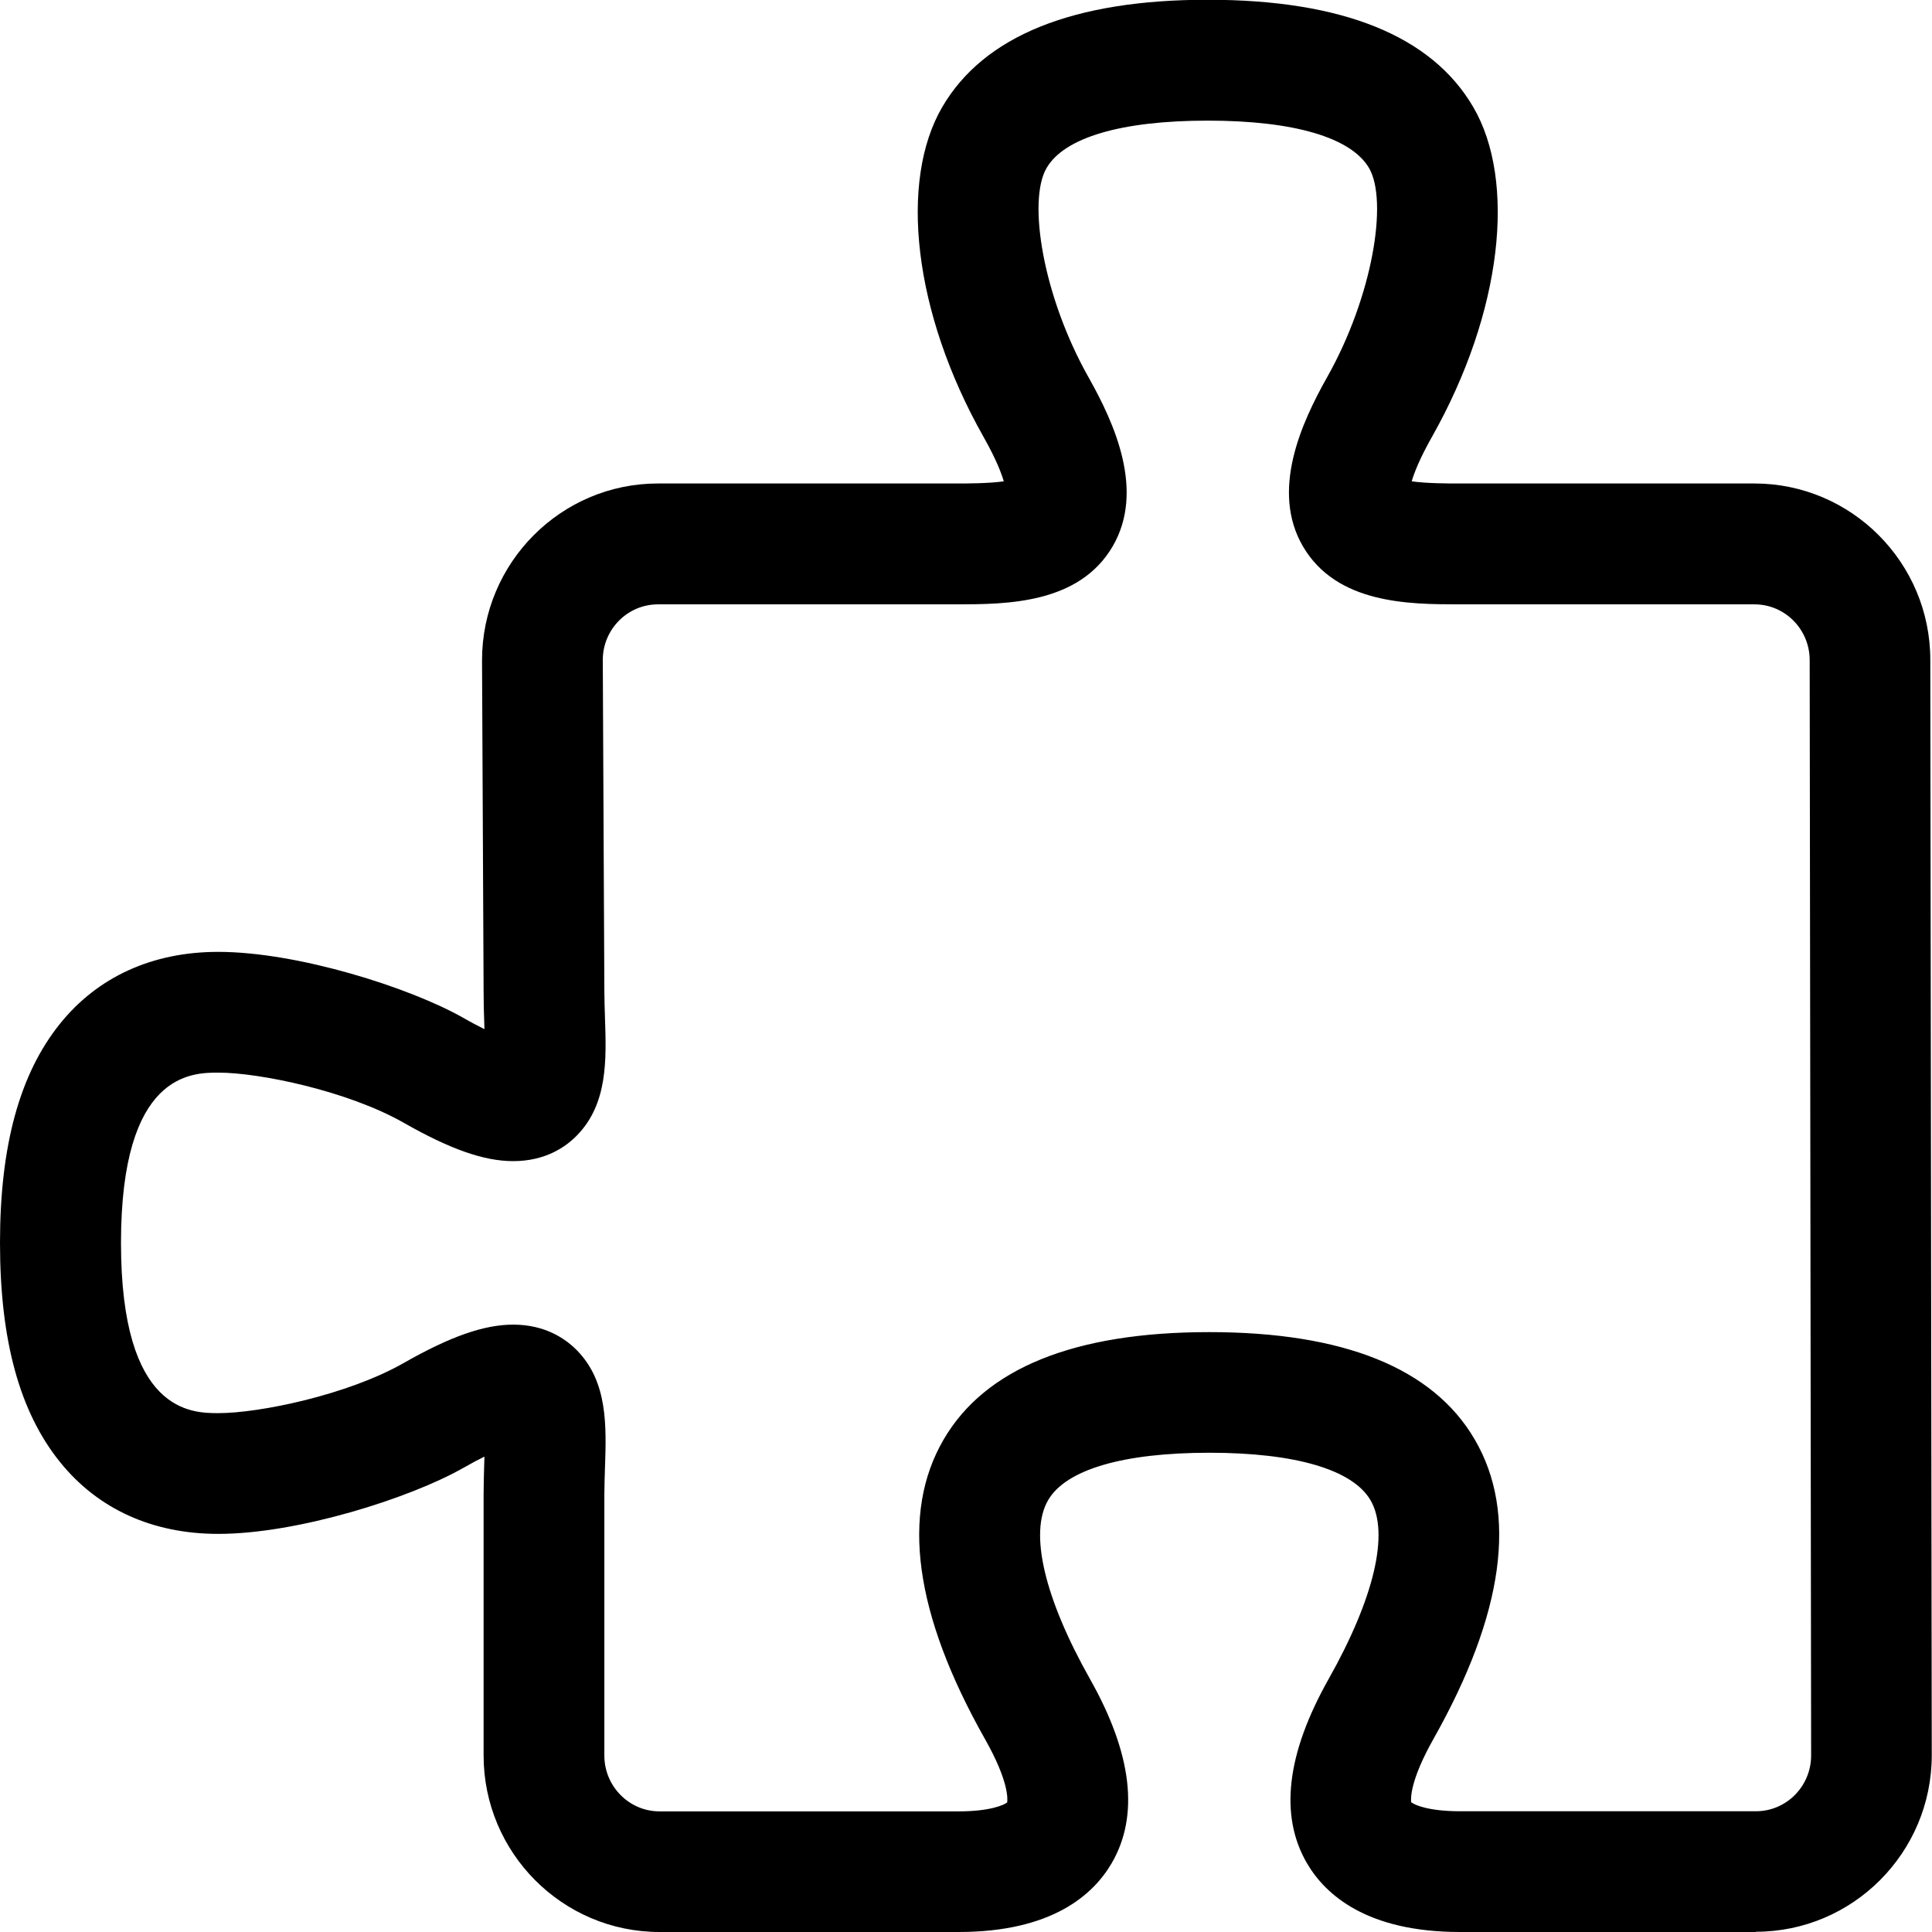
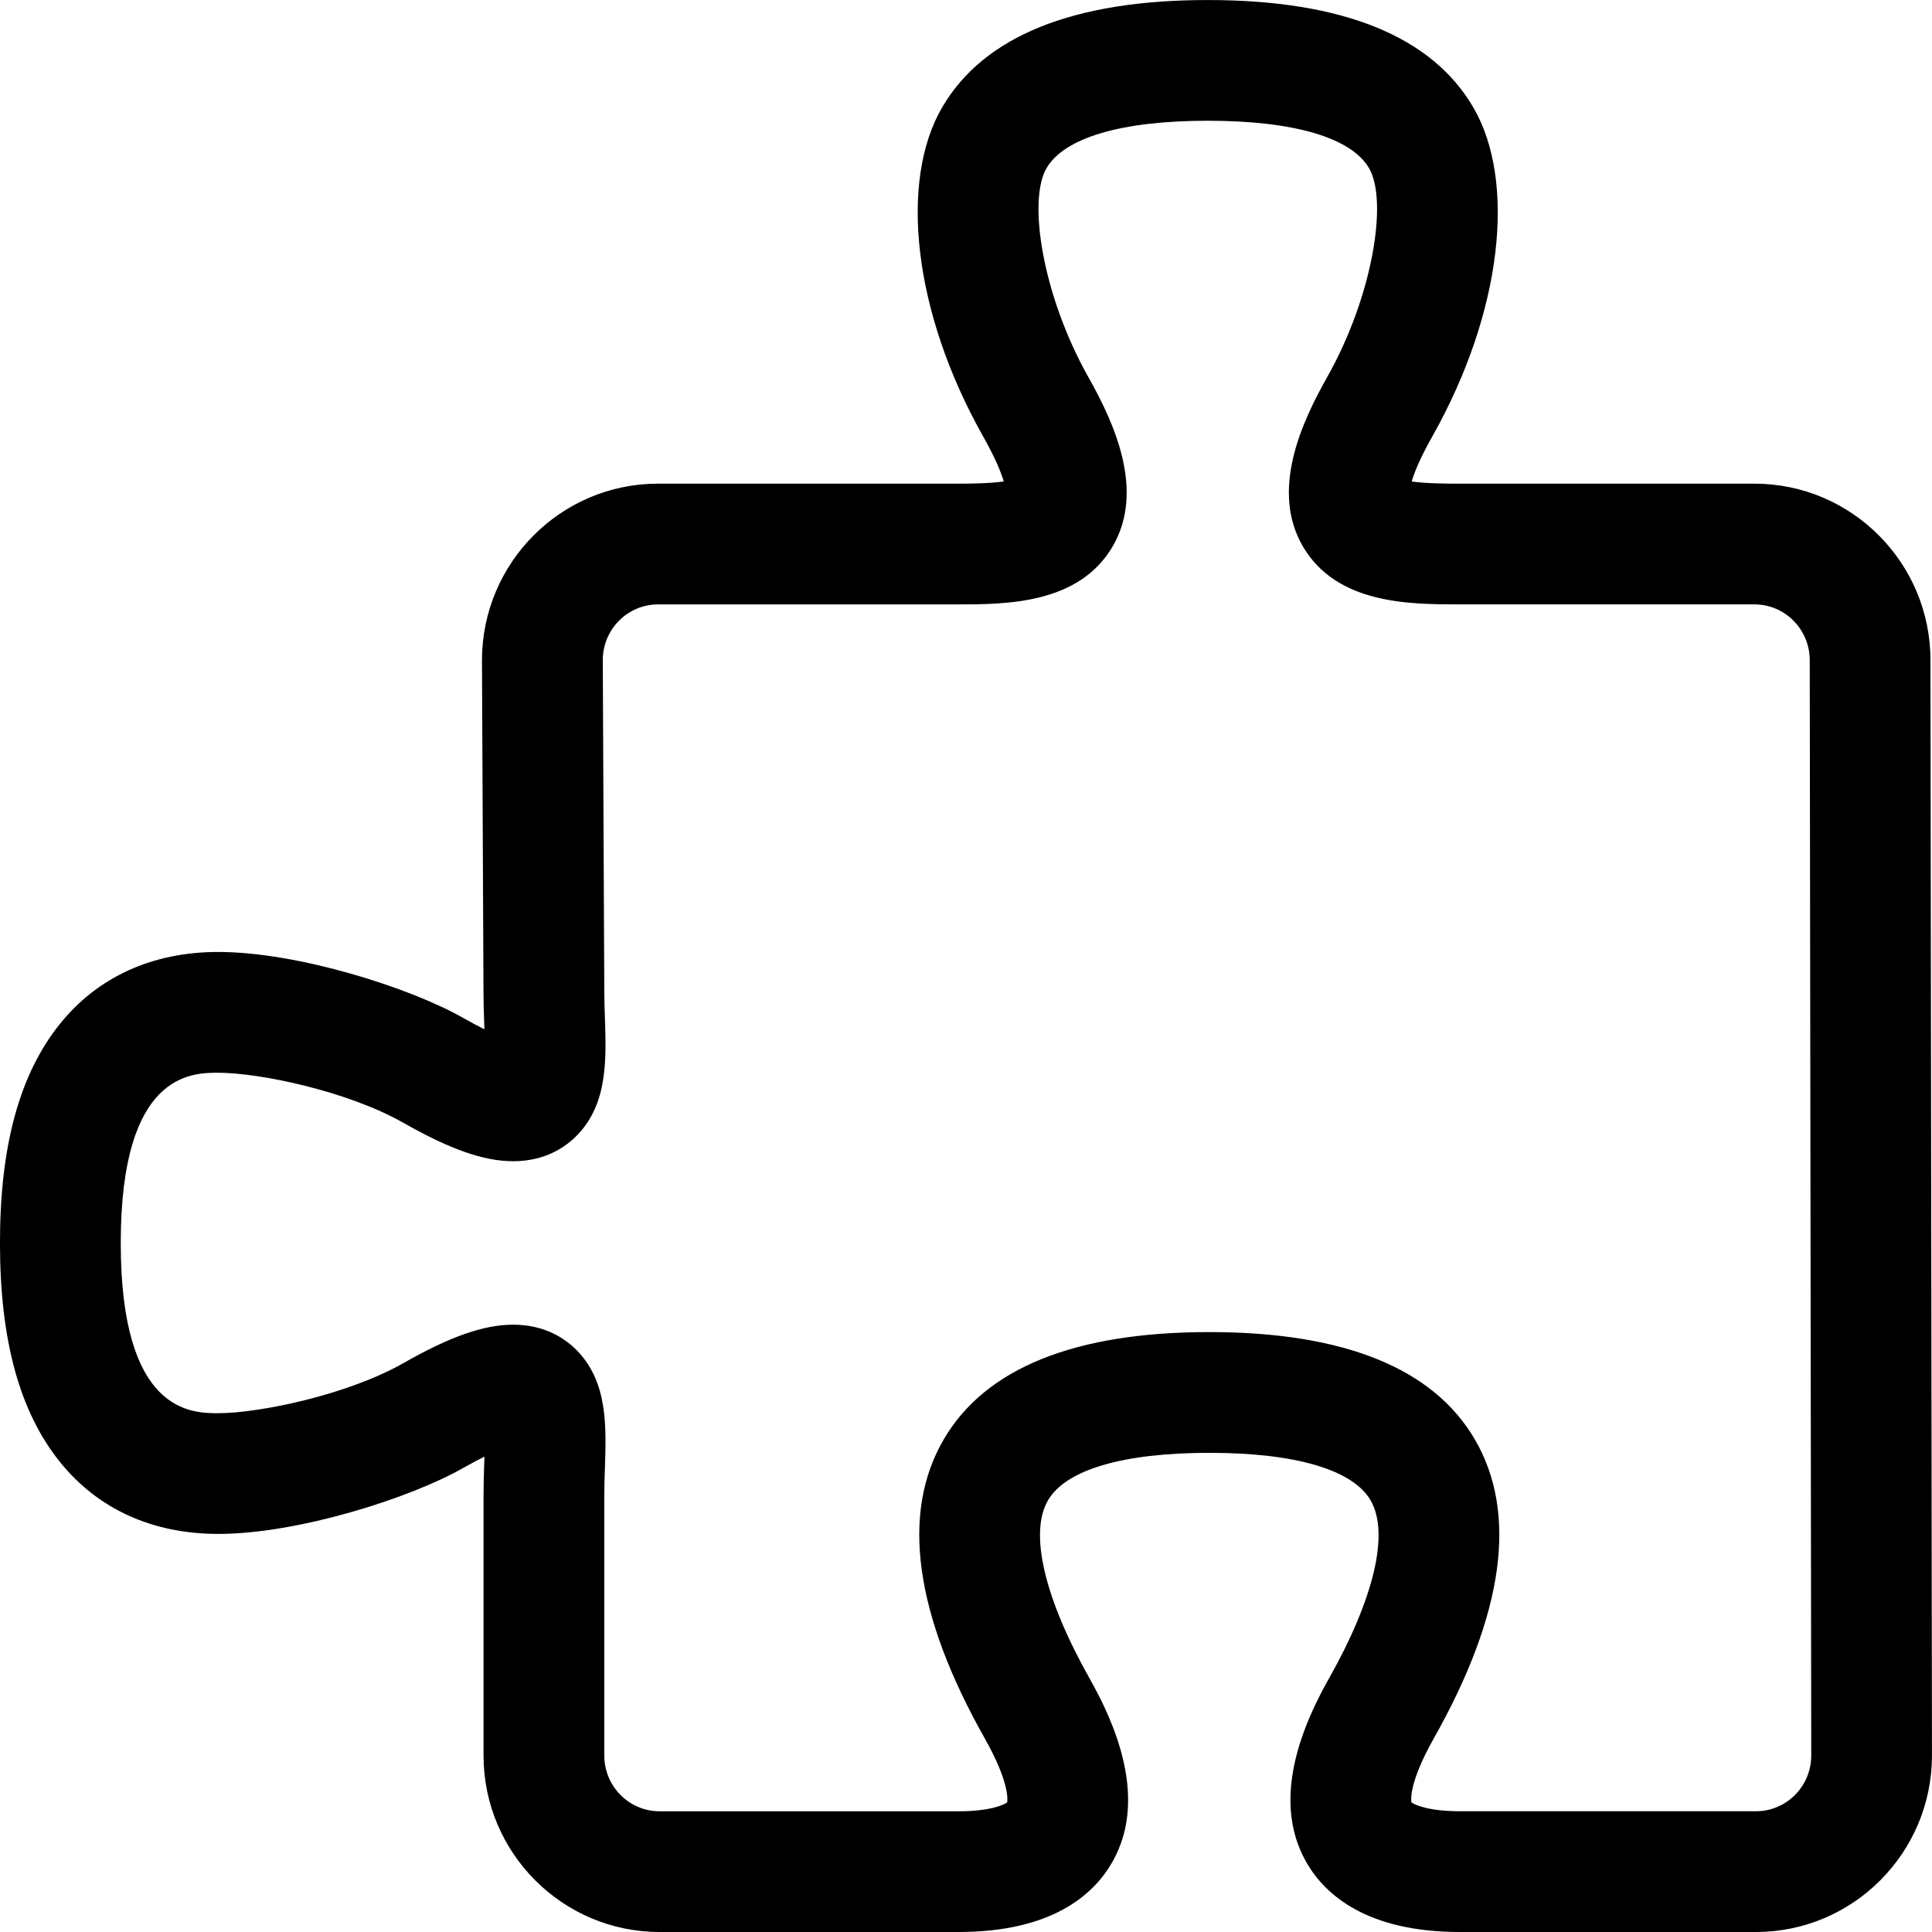
- <svg xmlns="http://www.w3.org/2000/svg" version="1.1" width="16" height="16" viewBox="0 0 16 16">
-   <path d="M14.543 16h-2.452c-0.772 0-1.115-0.309-1.267-0.569-0.23-0.394-0.17-0.906 0.178-1.524 0.379-0.672 0.506-1.212 0.348-1.483-0.148-0.253-0.622-0.393-1.335-0.393s-1.188 0.139-1.335 0.393c-0.158 0.271-0.031 0.811 0.348 1.483 0.348 0.617 0.408 1.13 0.178 1.524-0.152 0.26-0.494 0.569-1.267 0.569h-2.477c-0.804 0-1.457-0.656-1.457-1.462v-2.161c0-0.087 0.003-0.171 0.005-0.251 0.001-0.020 0.001-0.041 0.002-0.063-0.049 0.024-0.108 0.055-0.176 0.094-0.438 0.249-1.369 0.546-2.029 0.546-0.544 0-0.997-0.206-1.31-0.595-0.335-0.415-0.497-1.009-0.497-1.815s0.163-1.4 0.497-1.815c0.313-0.389 0.766-0.595 1.31-0.595 0.66 0 1.591 0.297 2.029 0.546 0.068 0.039 0.126 0.069 0.176 0.094-0.001-0.022-0.001-0.044-0.002-0.064-0.003-0.080-0.005-0.164-0.005-0.251l-0.013-2.74c0-0.808 0.654-1.464 1.457-1.464h2.481c0.073-0 0.261-0 0.383-0.018-0.021-0.071-0.067-0.19-0.169-0.37-0.583-1.033-0.698-2.117-0.341-2.729 0.344-0.59 1.084-0.889 2.199-0.889s1.855 0.299 2.199 0.889c0.357 0.611 0.242 1.695-0.341 2.729-0.102 0.18-0.148 0.299-0.169 0.37 0.122 0.018 0.31 0.018 0.383 0.018h2.455c0.804 0 1.457 0.656 1.457 1.461l0.012 9.071c0 0.807-0.654 1.462-1.457 1.462zM11.688 14.926c0.029 0.023 0.147 0.074 0.402 0.074h2.452c0.252 0 0.457-0.207 0.457-0.462l-0.012-9.071c0-0.255-0.205-0.462-0.457-0.462h-2.456c-0.401-0.001-1.005-0.002-1.284-0.481-0.268-0.46-0.014-1.019 0.2-1.399 0.379-0.672 0.506-1.462 0.348-1.733-0.148-0.253-0.622-0.393-1.336-0.393s-1.188 0.139-1.335 0.393c-0.158 0.271-0.031 1.061 0.348 1.733 0.214 0.38 0.468 0.938 0.2 1.399-0.279 0.479-0.884 0.48-1.284 0.481h-2.482c-0.252 0-0.457 0.207-0.457 0.461l0.013 2.74c0 0.073 0.003 0.148 0.005 0.22 0.012 0.35 0.024 0.712-0.229 0.974-0.095 0.099-0.265 0.216-0.531 0.216-0 0-0 0-0 0-0.241 0-0.521-0.098-0.907-0.318-0.464-0.264-1.195-0.415-1.534-0.415-0.221 0-0.807 0-0.807 1.41s0.587 1.41 0.807 1.41c0.34 0 1.071-0.151 1.534-0.415 0.386-0.22 0.666-0.318 0.907-0.318 0.266 0 0.436 0.118 0.531 0.216 0.253 0.261 0.241 0.623 0.229 0.974-0.002 0.072-0.005 0.147-0.005 0.218v2.161c0 0.254 0.205 0.462 0.457 0.462h2.477c0.255 0 0.373-0.051 0.402-0.074 0.004-0.028 0.014-0.176-0.185-0.527-0.583-1.033-0.698-1.867-0.341-2.479 0.344-0.59 1.084-0.889 2.199-0.889s1.855 0.299 2.199 0.889c0.357 0.611 0.242 1.445-0.341 2.479-0.198 0.351-0.189 0.499-0.185 0.527z" />
+ <svg xmlns="http://www.w3.org/2000/svg" version="1.1" width="64" height="64" viewBox="0 0 64 64">
+   <path d="M58.17 64h-9.809c-3.088 0-4.46-1.238-5.066-2.276-0.92-1.575-0.68-3.626 0.714-6.095 1.517-2.687 2.024-4.849 1.392-5.931-0.592-1.013-2.489-1.571-5.342-1.571s-4.75 0.558-5.342 1.571c-0.632 1.082-0.124 3.244 1.392 5.931 1.393 2.469 1.634 4.52 0.714 6.095-0.606 1.038-1.977 2.276-5.066 2.276h-9.909c-3.215 0-5.83-2.622-5.83-5.846v-8.642c0-0.349 0.011-0.682 0.022-1.005 0.003-0.079 0.006-0.164 0.008-0.254-0.198 0.097-0.43 0.22-0.703 0.375-1.751 0.997-5.474 2.185-8.116 2.185-2.175 0-3.986-0.822-5.24-2.379-1.339-1.662-1.99-4.037-1.99-7.26s0.651-5.599 1.99-7.261c1.254-1.556 3.066-2.378 5.24-2.378 2.641 0 6.364 1.188 8.115 2.185 0.272 0.155 0.505 0.278 0.702 0.375-0.003-0.089-0.006-0.175-0.008-0.254-0.011-0.322-0.022-0.655-0.022-1.004l-0.050-10.96c0-3.233 2.615-5.855 5.83-5.855h9.924c0.293-0 1.043-0.002 1.531-0.073-0.084-0.286-0.27-0.758-0.677-1.48-2.332-4.133-2.791-8.468-1.363-10.914 1.377-2.358 4.337-3.554 8.796-3.554s7.419 1.196 8.797 3.554c1.428 2.446 0.97 6.781-1.363 10.914-0.407 0.722-0.593 1.194-0.677 1.48 0.488 0.072 1.239 0.073 1.534 0.073h9.821c3.215 0 5.83 2.622 5.83 5.846l0.050 36.283c0 3.226-2.615 5.849-5.83 5.849zM46.753 59.703c0.117 0.091 0.589 0.297 1.608 0.297h9.809c1.009 0 1.83-0.828 1.83-1.846l-0.050-36.284c0-1.020-0.821-1.849-1.83-1.849h-9.824c-1.603-0.003-4.020-0.006-5.138-1.924-1.073-1.841-0.057-4.075 0.801-5.595 1.517-2.687 2.024-5.849 1.392-6.931-0.592-1.013-2.489-1.571-5.342-1.571s-4.75 0.558-5.342 1.571c-0.632 1.082-0.124 4.244 1.392 6.932 0.858 1.52 1.874 3.754 0.801 5.595-1.118 1.918-3.535 1.922-5.135 1.924h-9.927c-1.009 0-1.83 0.828-1.83 1.846l0.050 10.96c0 0.291 0.010 0.59 0.020 0.879 0.047 1.401 0.095 2.849-0.916 3.895-0.381 0.394-1.060 0.865-2.125 0.865-0 0-0 0-0.001 0-0.966 0-2.085-0.392-3.629-1.27-1.855-1.056-4.779-1.661-6.137-1.661-0.883 0-3.23 0-3.23 5.639s2.346 5.639 3.23 5.639c1.358 0 4.282-0.605 6.137-1.661 1.544-0.879 2.663-1.271 3.63-1.271 1.065 0 1.744 0.47 2.125 0.865 1.011 1.045 0.962 2.494 0.916 3.895-0.010 0.289-0.020 0.589-0.020 0.871v8.642c0 1.018 0.821 1.846 1.83 1.846h9.909c1.019 0 1.492-0.205 1.608-0.297 0.017-0.111 0.054-0.703-0.739-2.109-2.332-4.133-2.791-7.468-1.363-9.914 1.377-2.358 4.337-3.554 8.796-3.554s7.419 1.196 8.796 3.554c1.428 2.446 0.97 5.781-1.363 9.914-0.793 1.406-0.756 1.998-0.739 2.109z" />
</svg>
